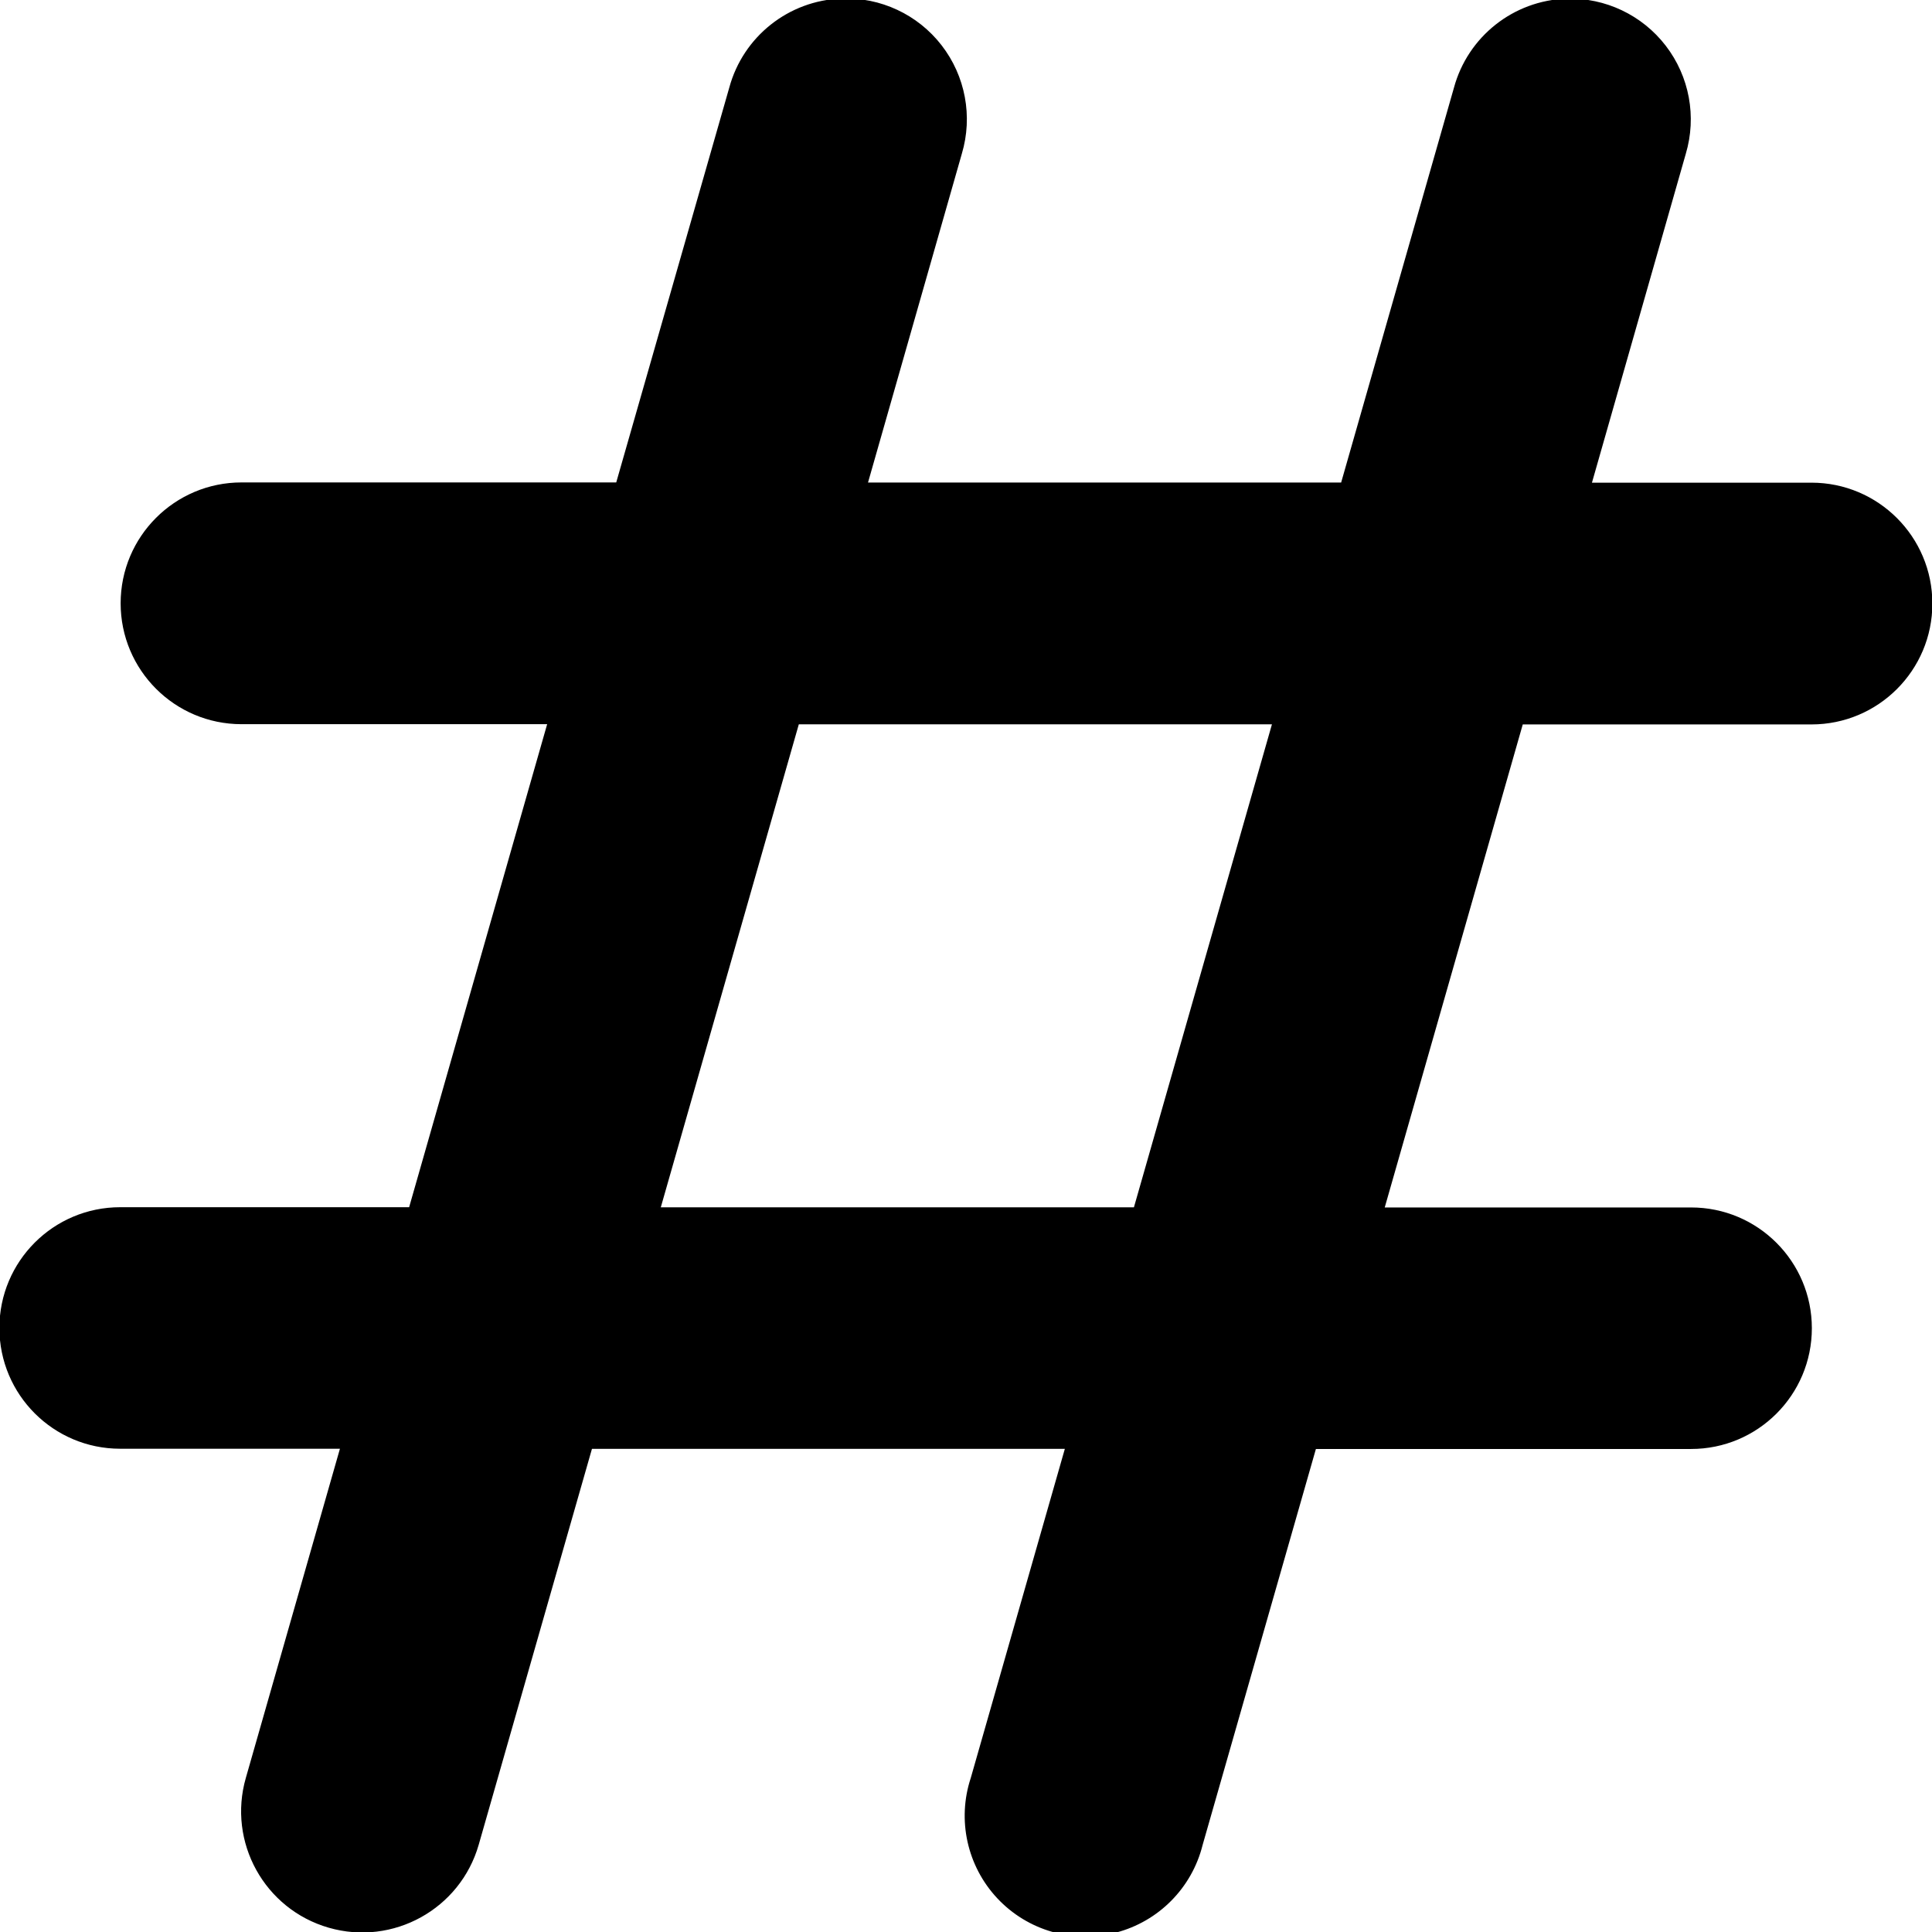
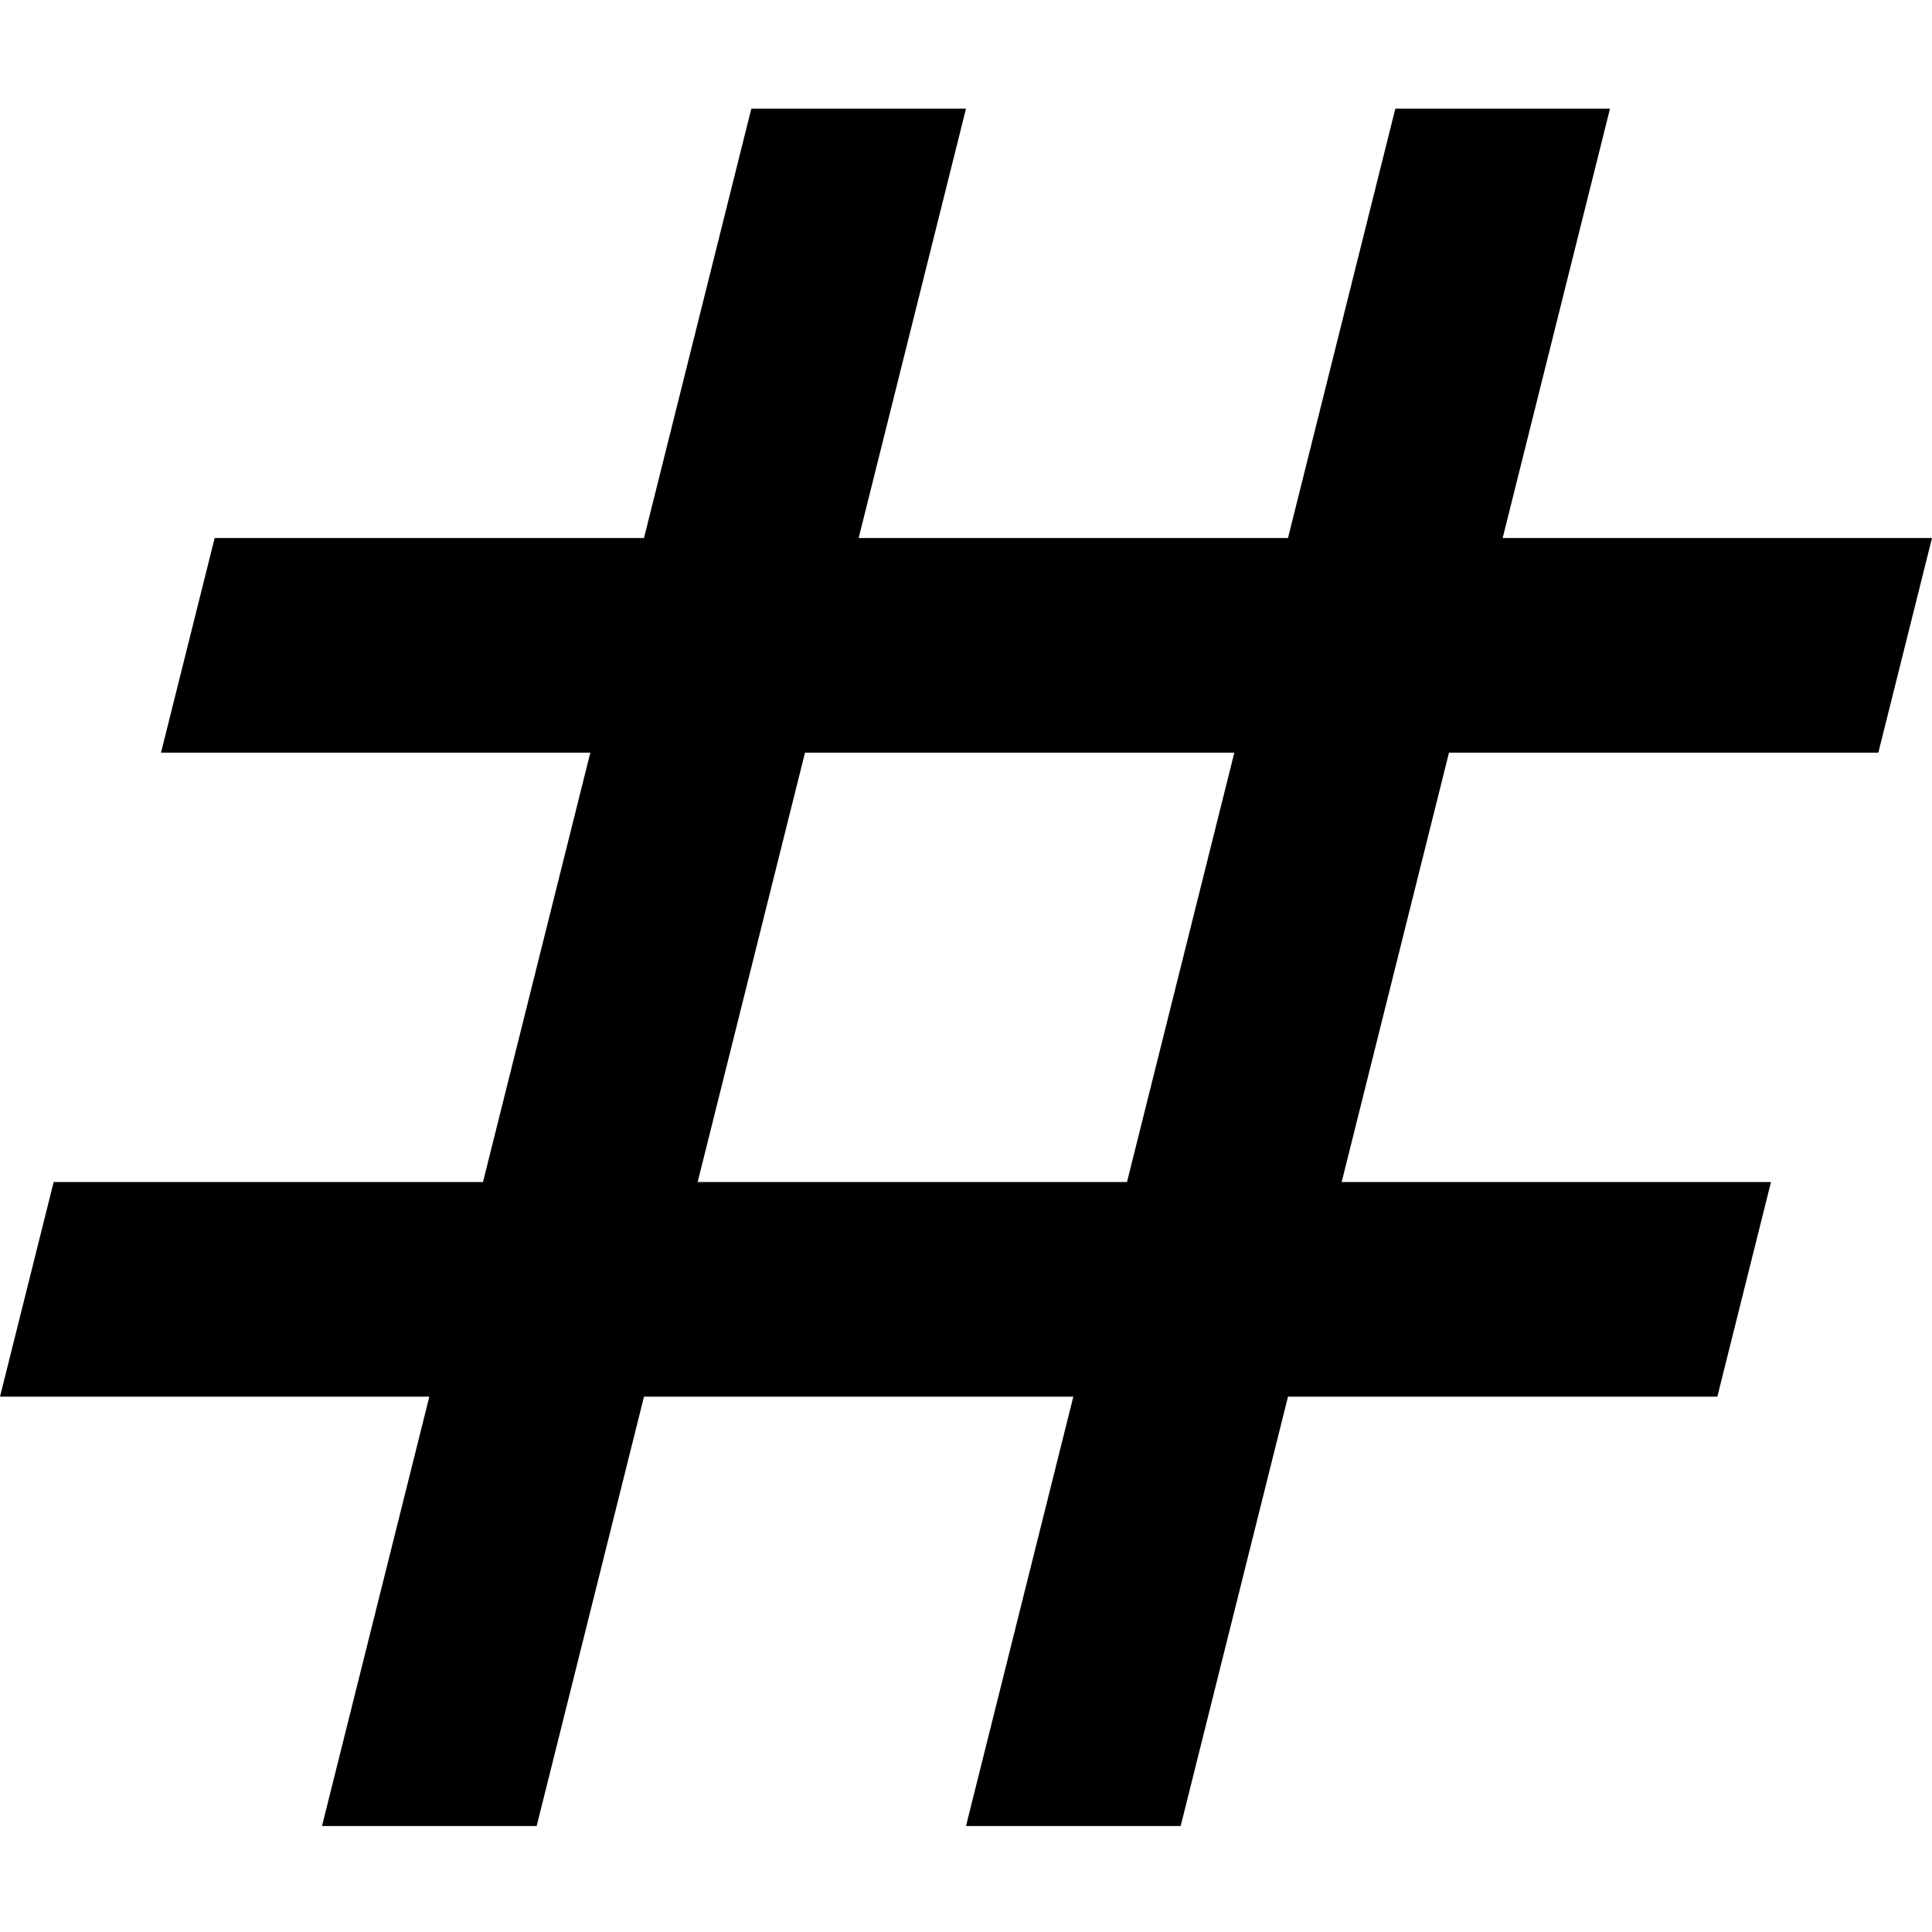
- <svg xmlns="http://www.w3.org/2000/svg" width="16" height="16" version="1.1" viewBox="0 0 4.233 4.233">
-   <g transform="translate(0 -292.77)">
-     <path transform="matrix(.26458 0 0 .26458 0 292.77)" d="m6.969-0.012a1 1 0 0 0-0.93 0.738l-0.936 3.269h-3.103a1 1 0 1 0 0 2.002h2.531l-1.143 4h-2.393a1 1 0 1 0 0 2h1.82l-0.779 2.725a1.002 1.002 0 1 0 1.928 0.555l0.938-3.279h3.916l-0.779 2.725a1 1 0 1 0 1.92 0.555l0.938-3.279h3.107a1 1 0 1 0 0-2h-2.537l1.143-4h2.391a1 1 0 1 0 0-2.002h-1.818l0.777-2.723a1 1 0 0 0-0.988-1.285 1 1 0 0 0-0.932 0.738l-0.934 3.269h-3.918l0.777-2.723a1 1 0 0 0-0.996-1.285zm-0.354 6.01h3.918l-1.143 4h-3.918l1.143-4z" color="#000000" color-rendering="auto" dominant-baseline="auto" image-rendering="auto" shape-rendering="auto" solid-color="#000000" style="font-feature-settings:normal;font-variant-alternates:normal;font-variant-caps:normal;font-variant-ligatures:normal;font-variant-numeric:normal;font-variant-position:normal;isolation:auto;mix-blend-mode:normal;shape-padding:0;text-decoration-color:#000000;text-decoration-line:none;text-decoration-style:solid;text-indent:0;text-orientation:mixed;text-transform:none;white-space:normal" />
+ <svg xmlns="http://www.w3.org/2000/svg" width="16" height="16" viewBox="0 0 16 16" version="1.1" xml:space="preserve" style="fill-rule:evenodd;clip-rule:evenodd;stroke-linejoin:round;stroke-miterlimit:2;">
+   <g transform="matrix(0.888889,0,0,0.888889,-2.66667,-2.65556)">
+     <path d="M6,20L7,16L3,16L3.5,14L7.5,14L8.5,10L4.5,10L5,8L9,8L10,4L12,4L11,8L15,8L16,4L18,4L17,8L21,8L20.5,10L16.5,10L15.5,14L19.5,14L19,16L15,16L14,20L12,20L13,16L9,16L8,20L6,20ZM9.5,14L13.5,14L14.5,10L10.5,10L9.5,14Z" style="fill-rule:nonzero;" />
  </g>
</svg>
